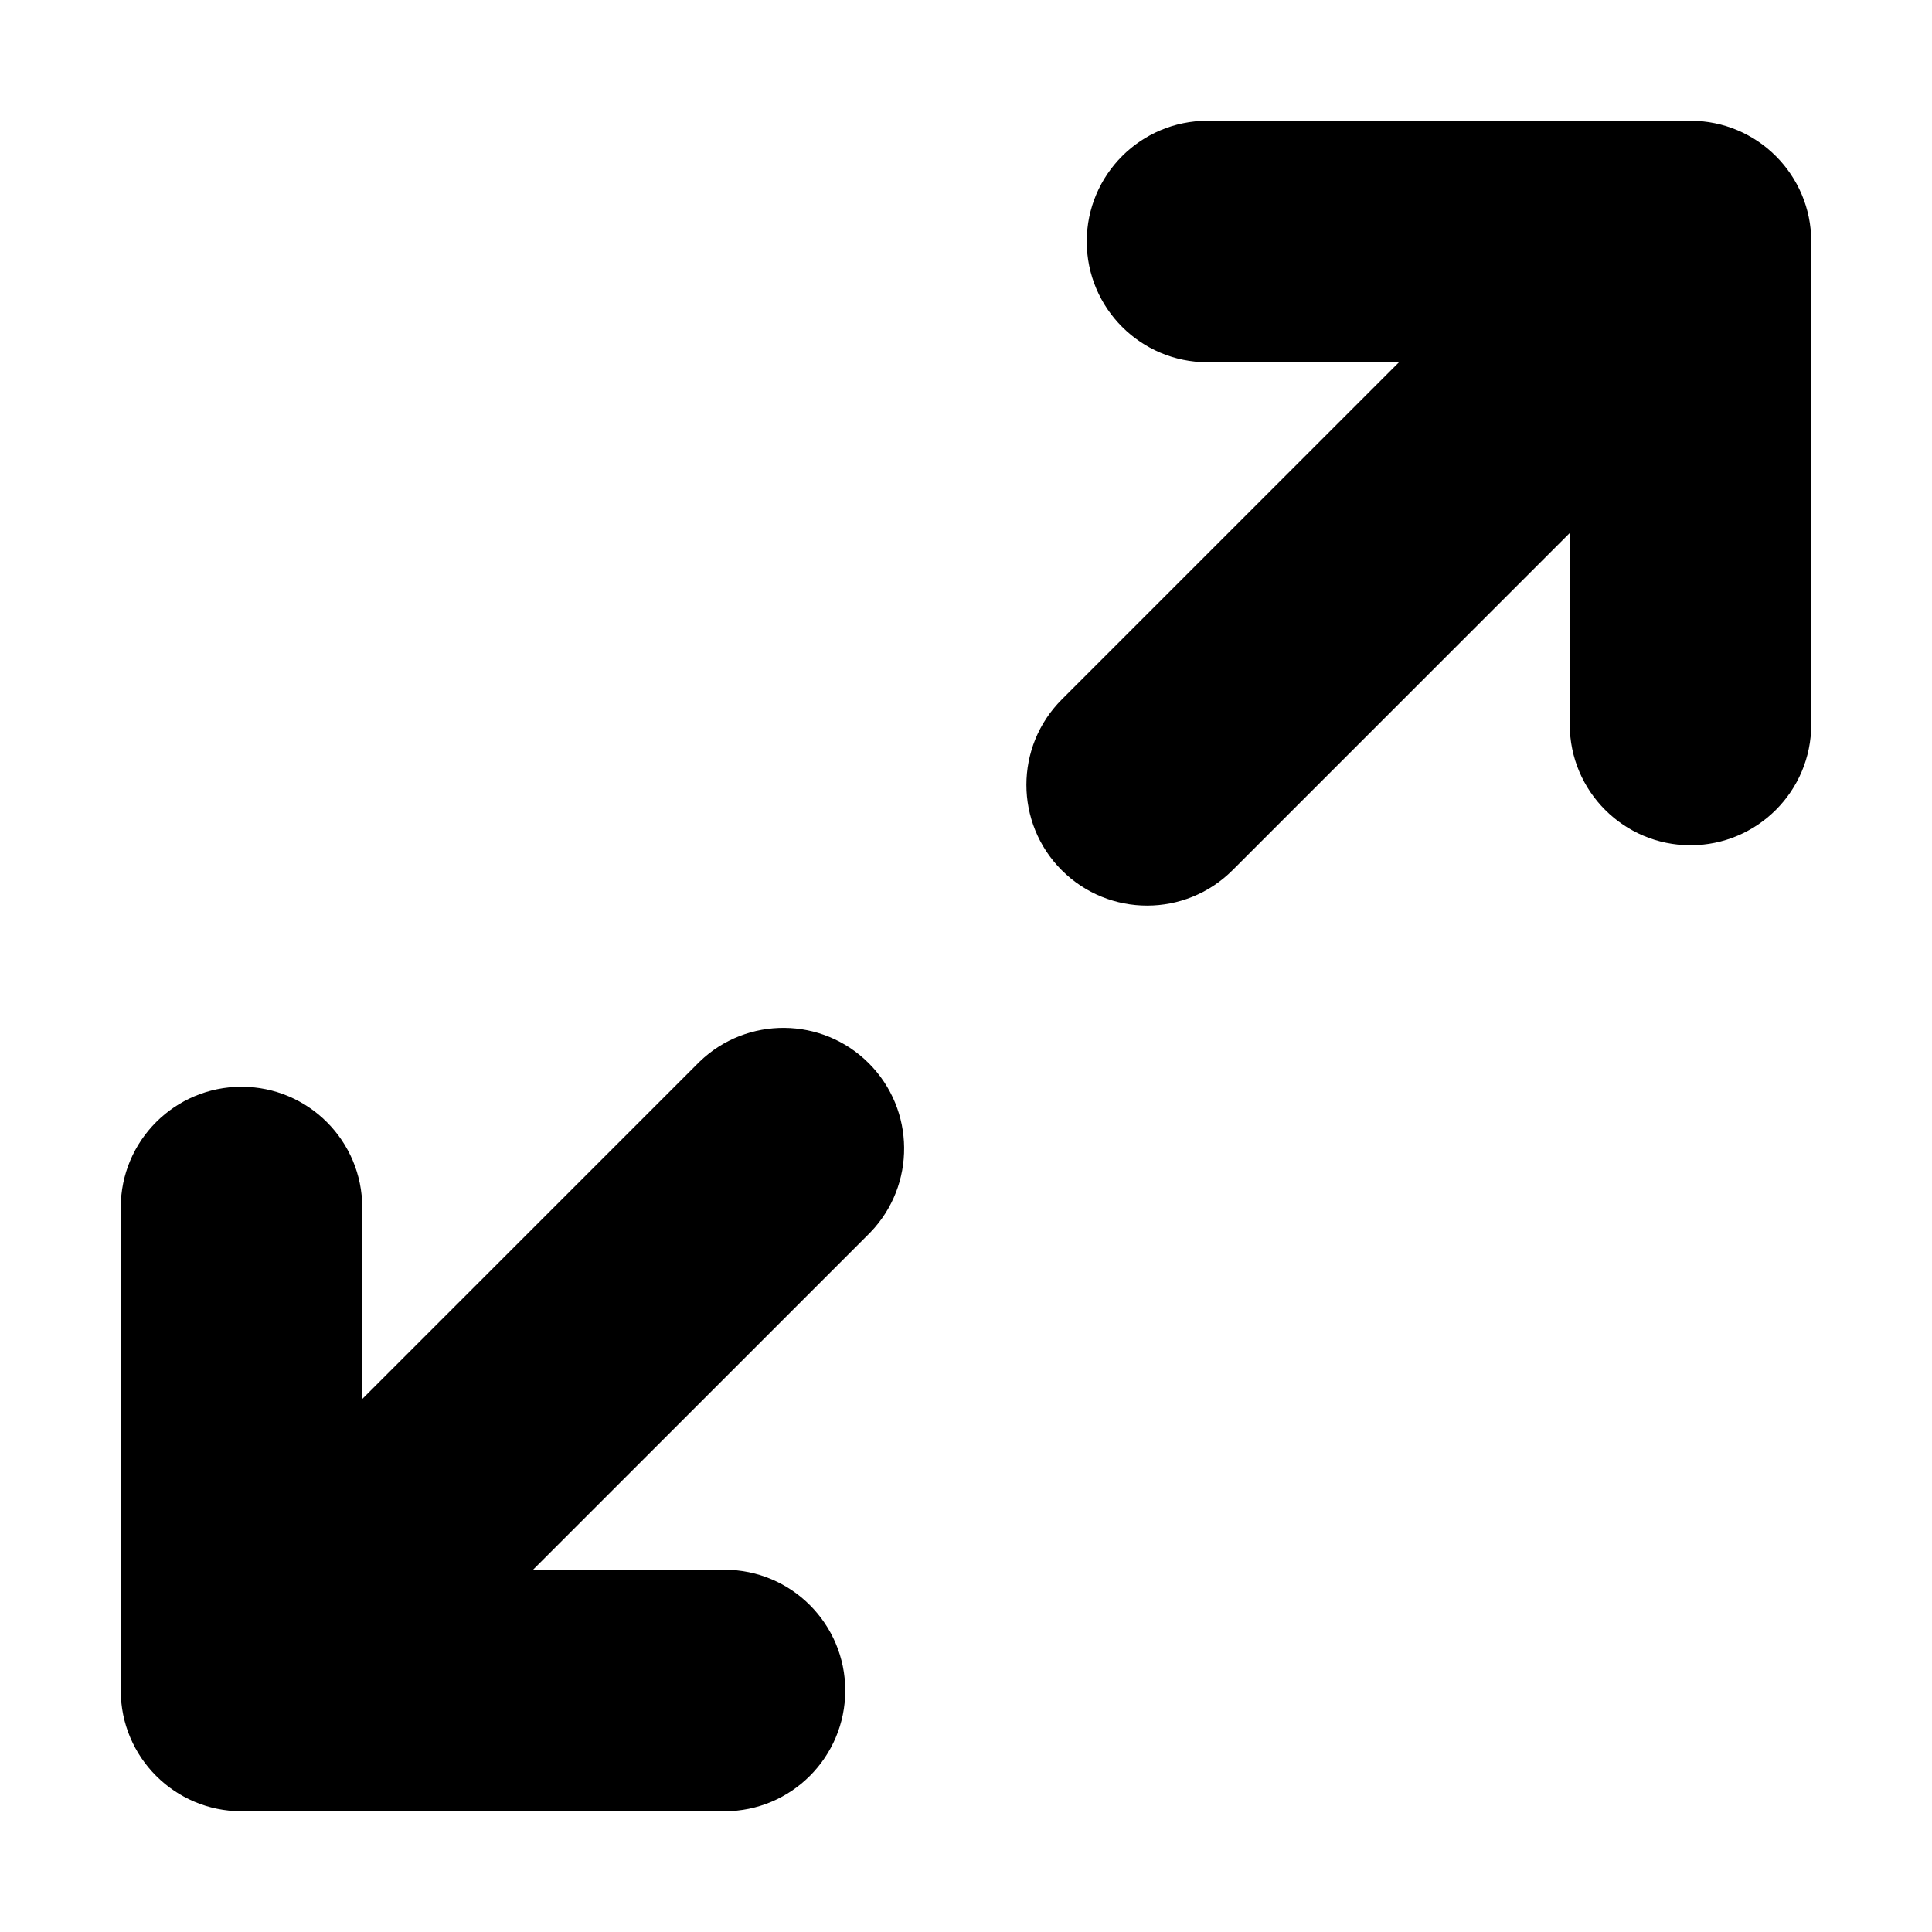
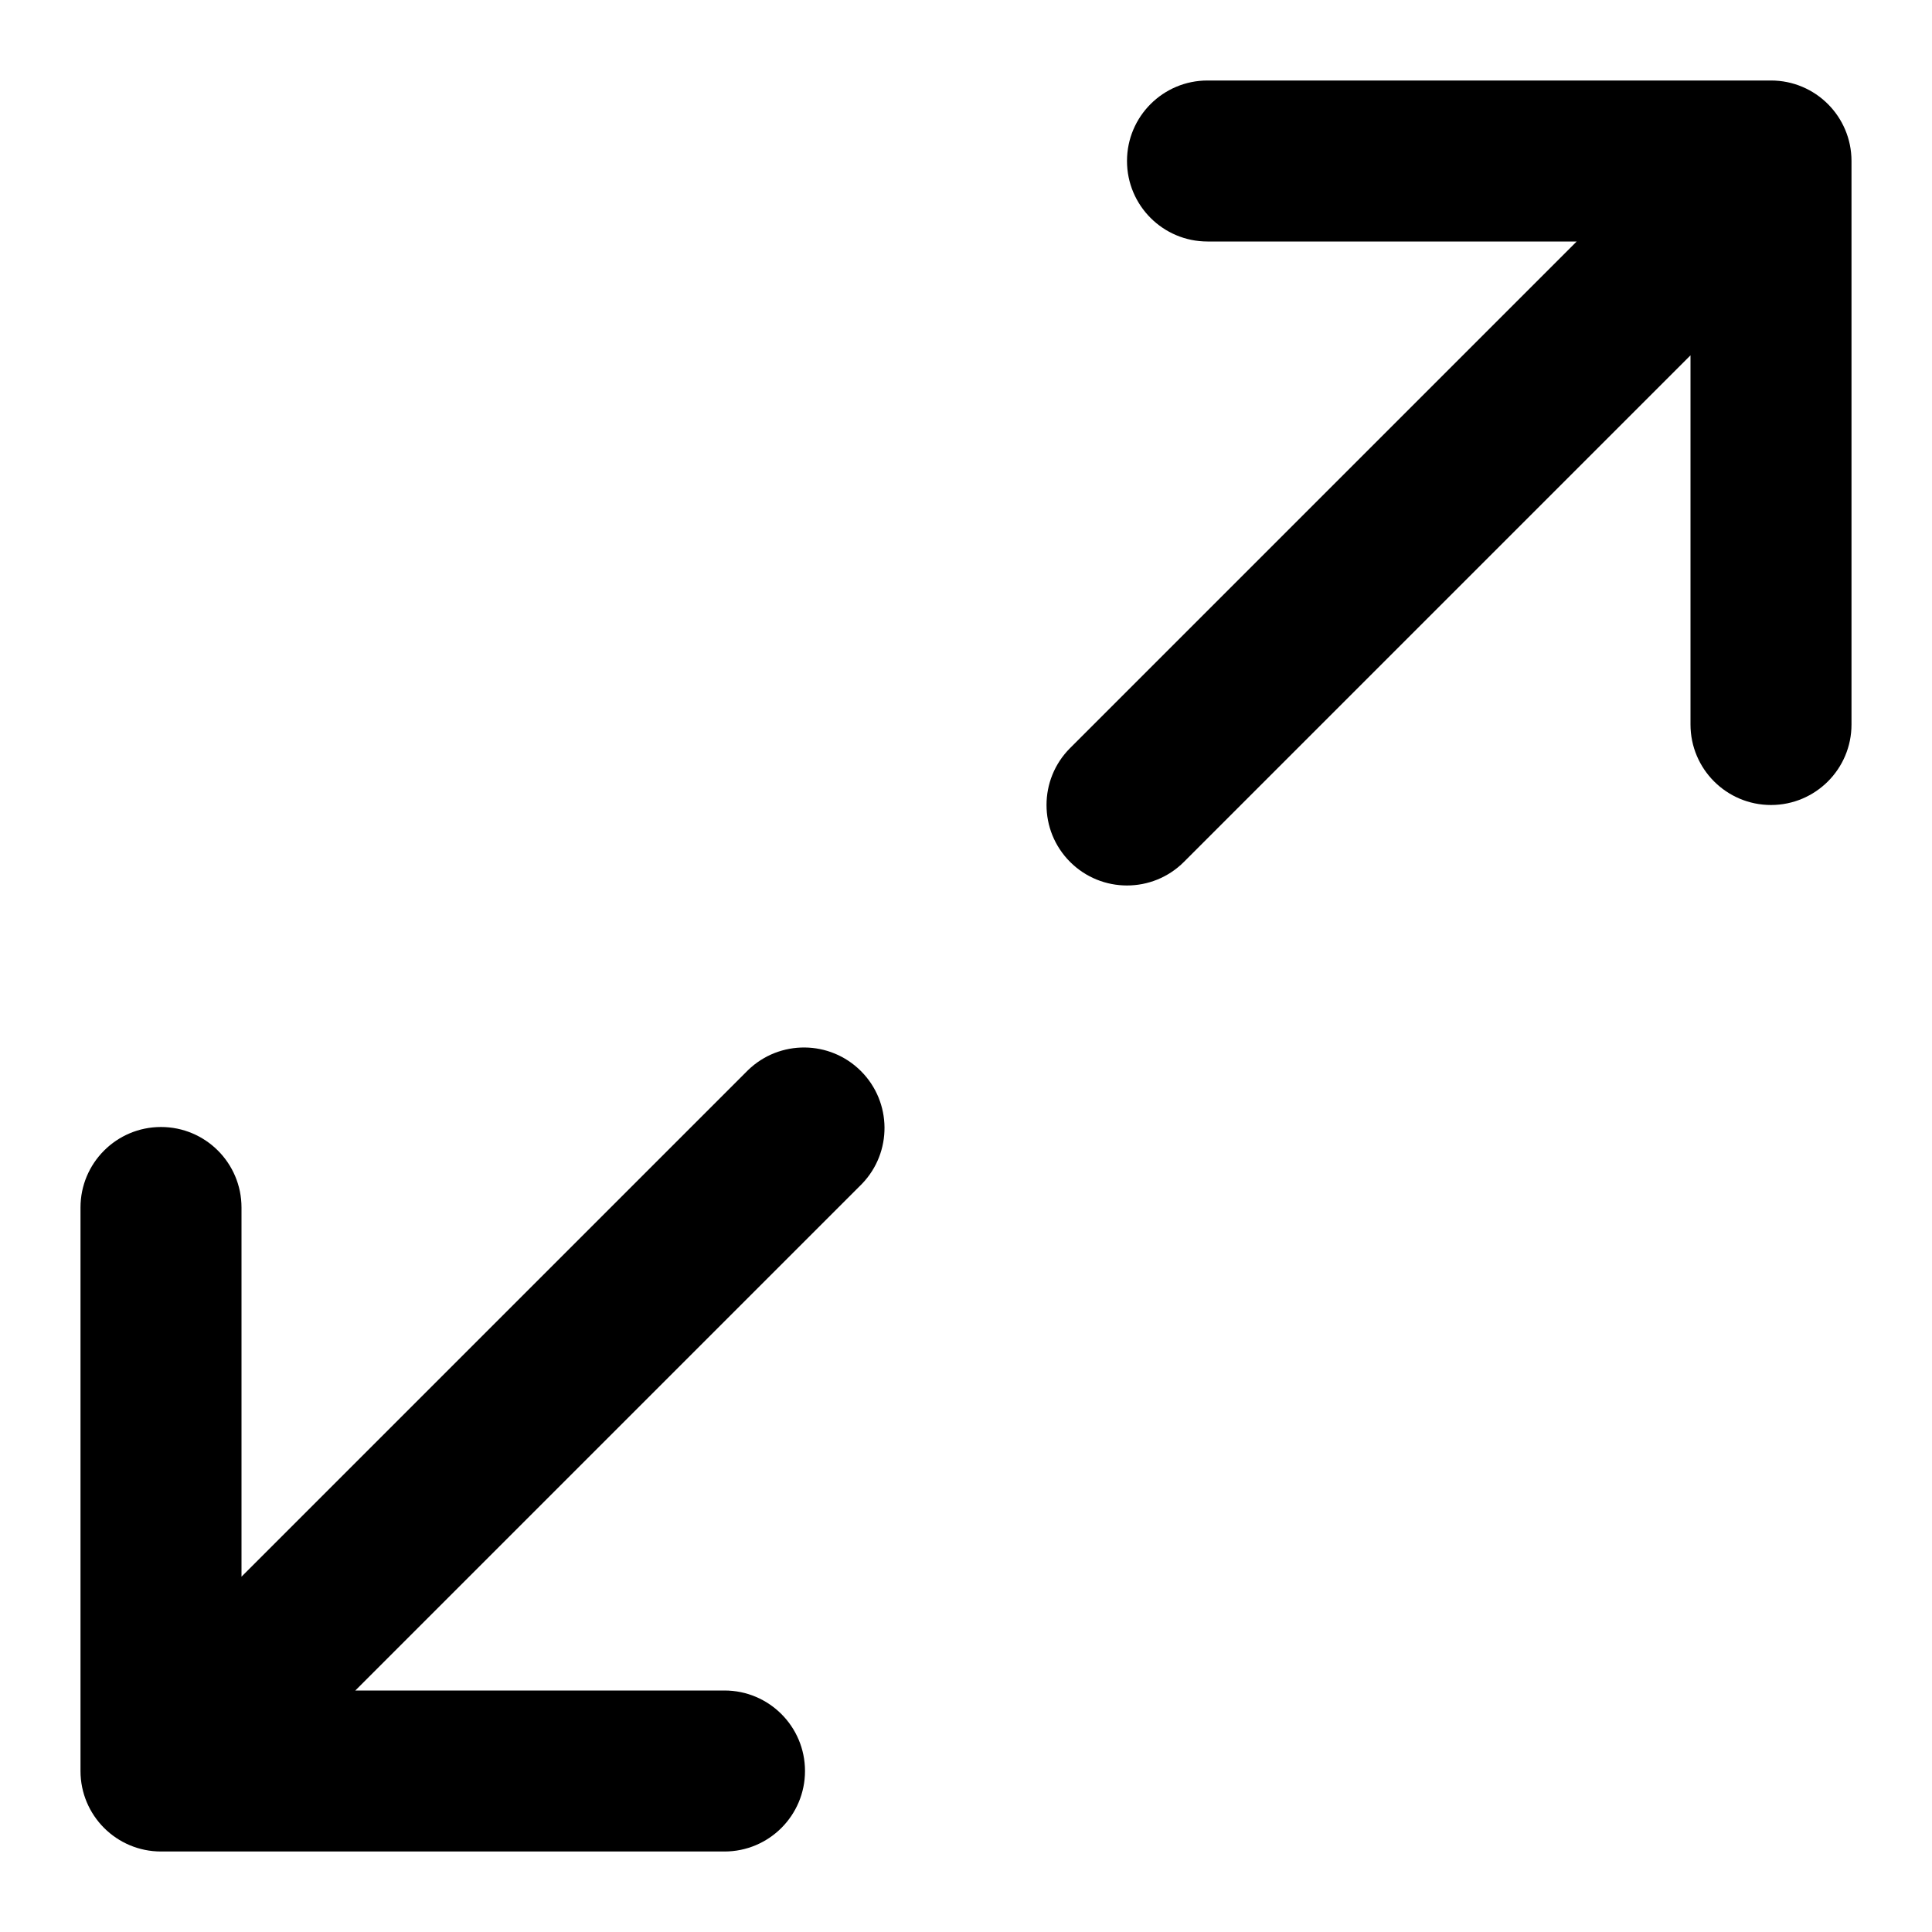
- <svg xmlns="http://www.w3.org/2000/svg" viewBox="0 0 16 16">
-   <path fill-rule="evenodd" clip-rule="evenodd" d="M1 14a1 1 0 0 0 1 1h4a1 1 0 1 0 0-2H4.414l2.793-2.793a1 1 0 0 0-1.414-1.414L3 11.586V10a1 1 0 0 0-2 0v4Zm7.793-6.793a1 1 0 0 0 1.414 0L13 4.414V6a1 1 0 1 0 2 0V2a1 1 0 0 0-1-1h-4a1 1 0 1 0 0 2h1.586L8.793 5.793a1 1 0 0 0 0 1.414Z" />
+ <svg xmlns="http://www.w3.org/2000/svg" viewBox="0 0 24 24">
+   <path fill-rule="evenodd" clip-rule="evenodd" d="M1 22a1 1 0 0 0 1 1h7a1 1 0 1 0 0-2H4.414l6.293-6.293a1 1 0 0 0-1.414-1.414L3 19.586V15a1 1 0 1 0-2 0v7Zm12.293-11.293a1 1 0 0 0 1.414 0L21 4.414V9a1 1 0 1 0 2 0V2a1 1 0 0 0-1-1h-7a1 1 0 1 0 0 2h4.586l-6.293 6.293a1 1 0 0 0 0 1.414Z" />
</svg>
